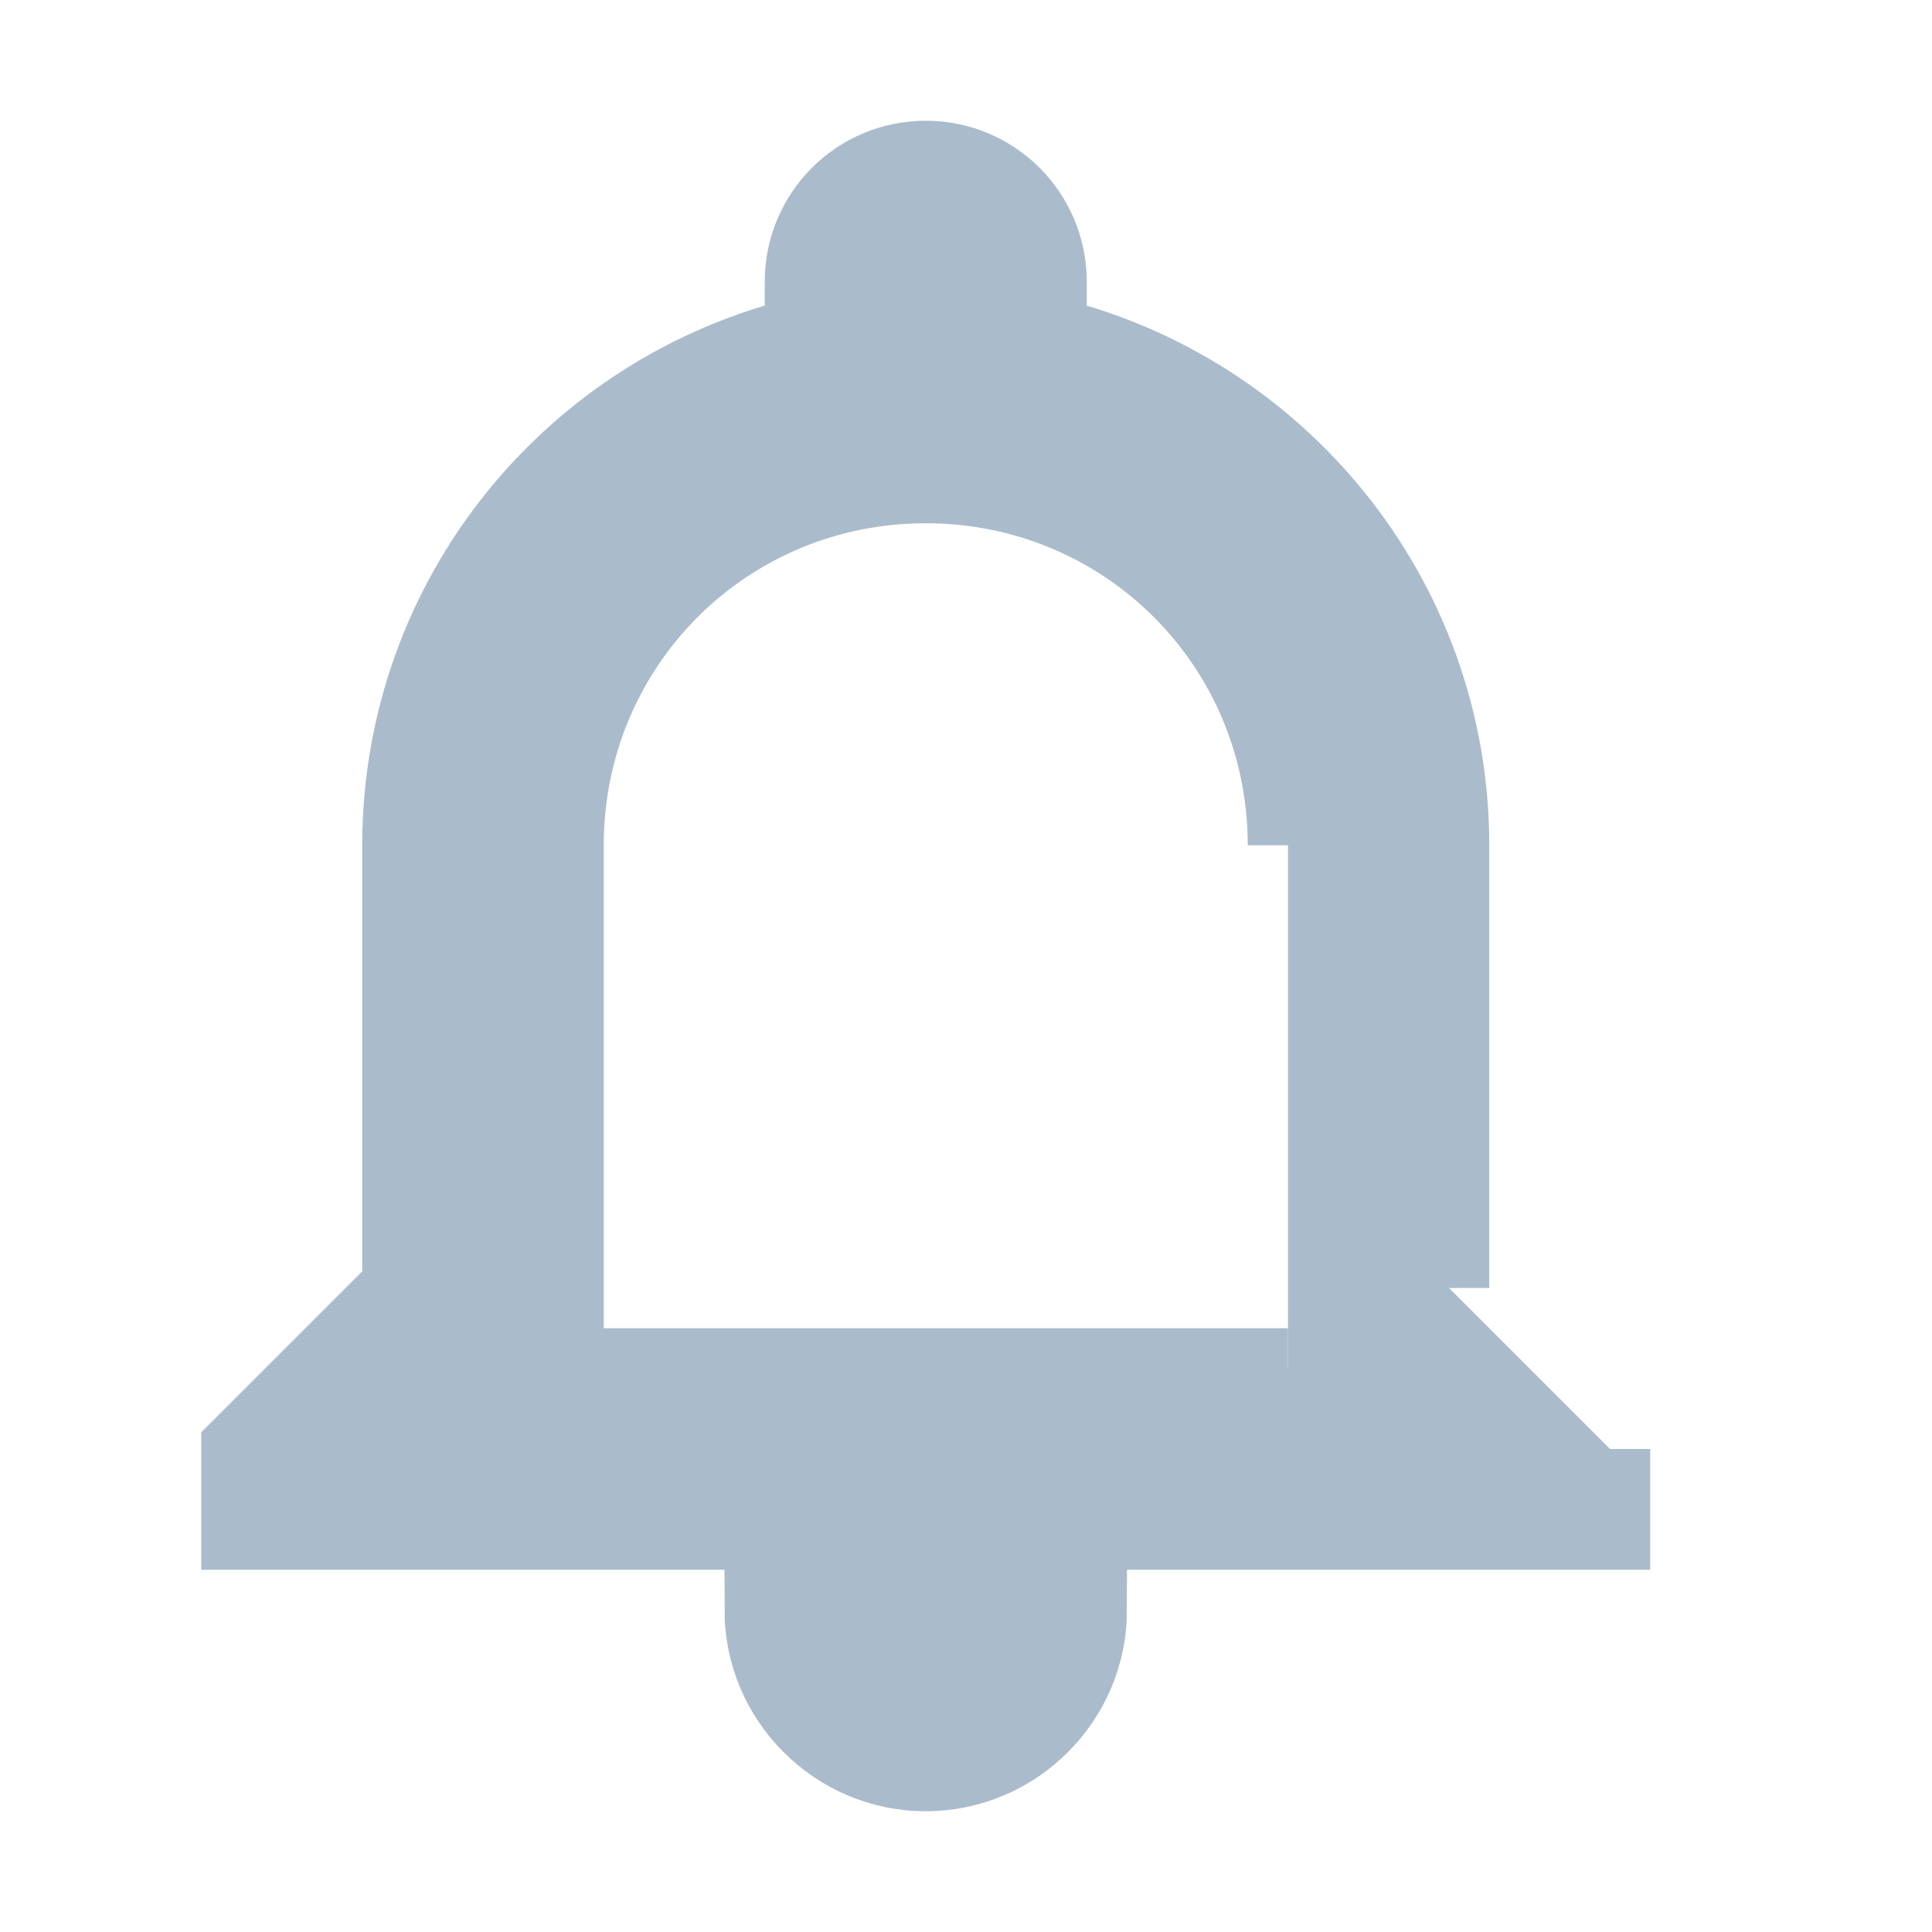
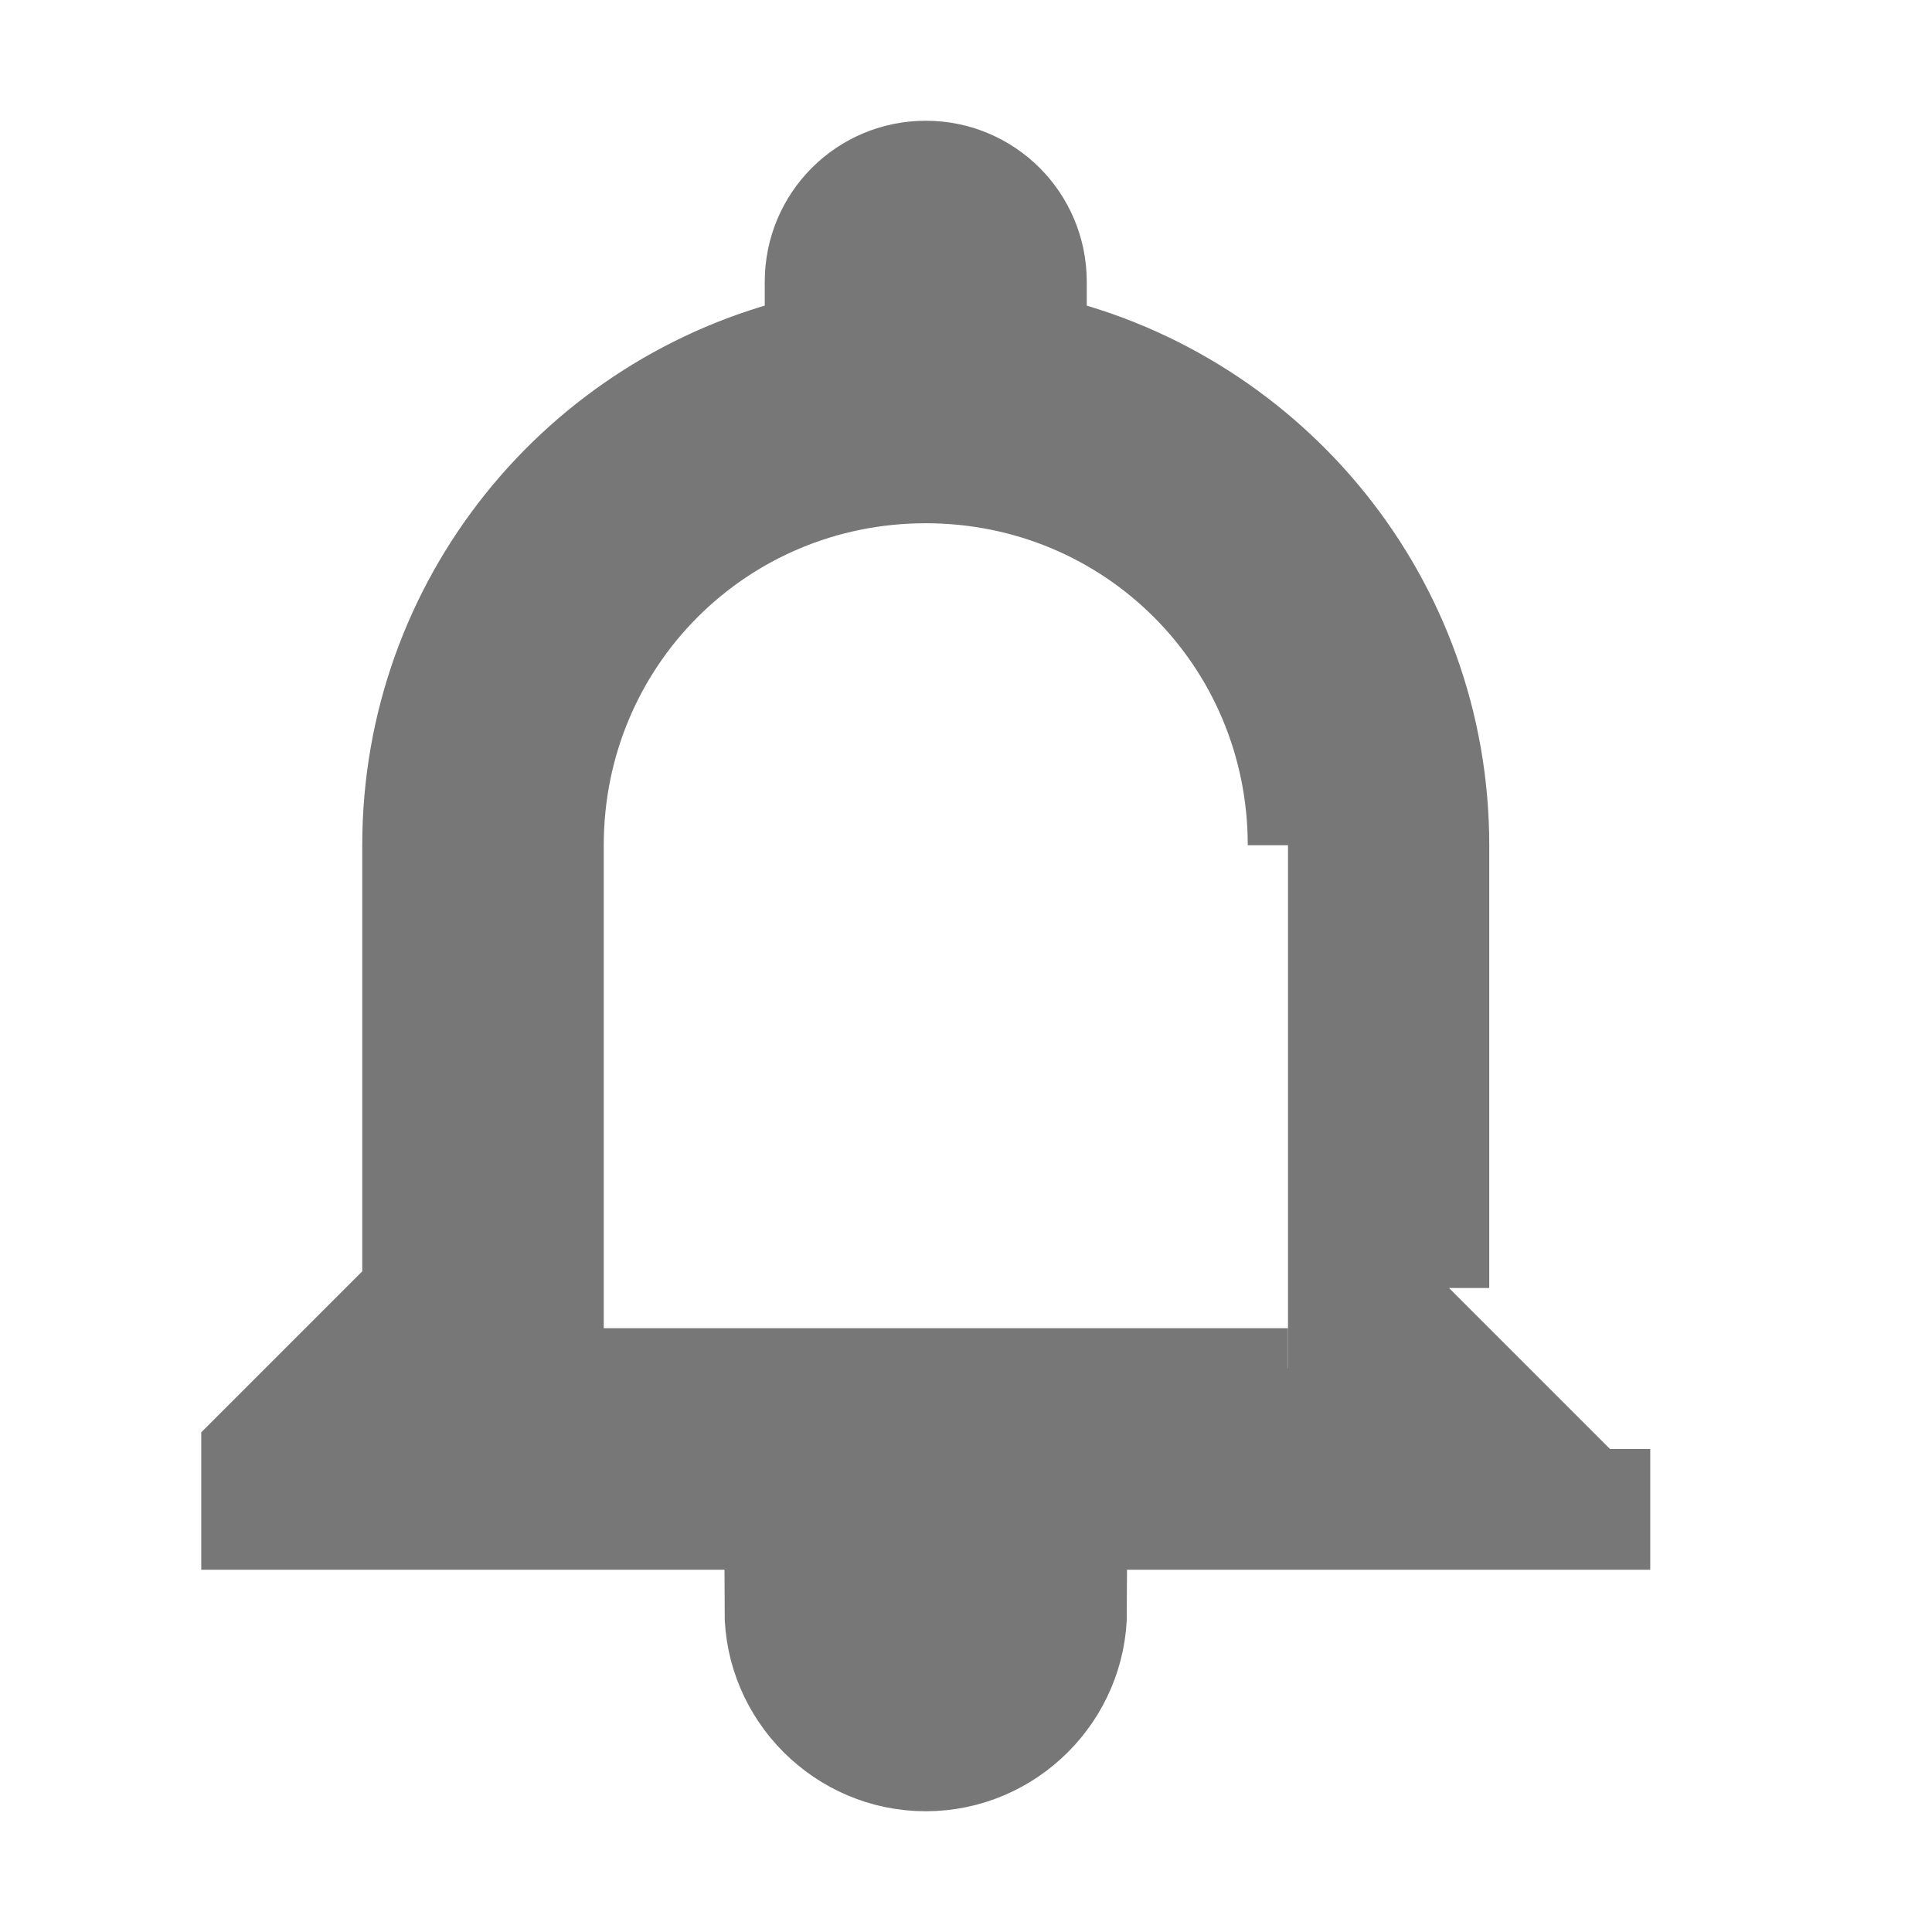
<svg viewBox="0 0 24 24">
-   <g stroke="#abc" fill="#abc">
+   <g stroke="#777" fill="#777">
    <path d="M16,17H7V10.5C7,8 9,6 11.5,6C14,6 16,8 16,10.5M18,16V10.5C18,7.43 15.86,4.86 13,4.18V3.5C13,2.67 12.33,2 11.5,2C10.67,2 10,2.67 10,3.5V4.18C7.13,4.86 5,7.43 5,10.5V16L3,18V19H20V18M11.5,22C12.6,22 13.5,21.1 13.5,20H9.5C9.5,21.1 10.4,22 11.5,22Z" />
  </g>
</svg>
